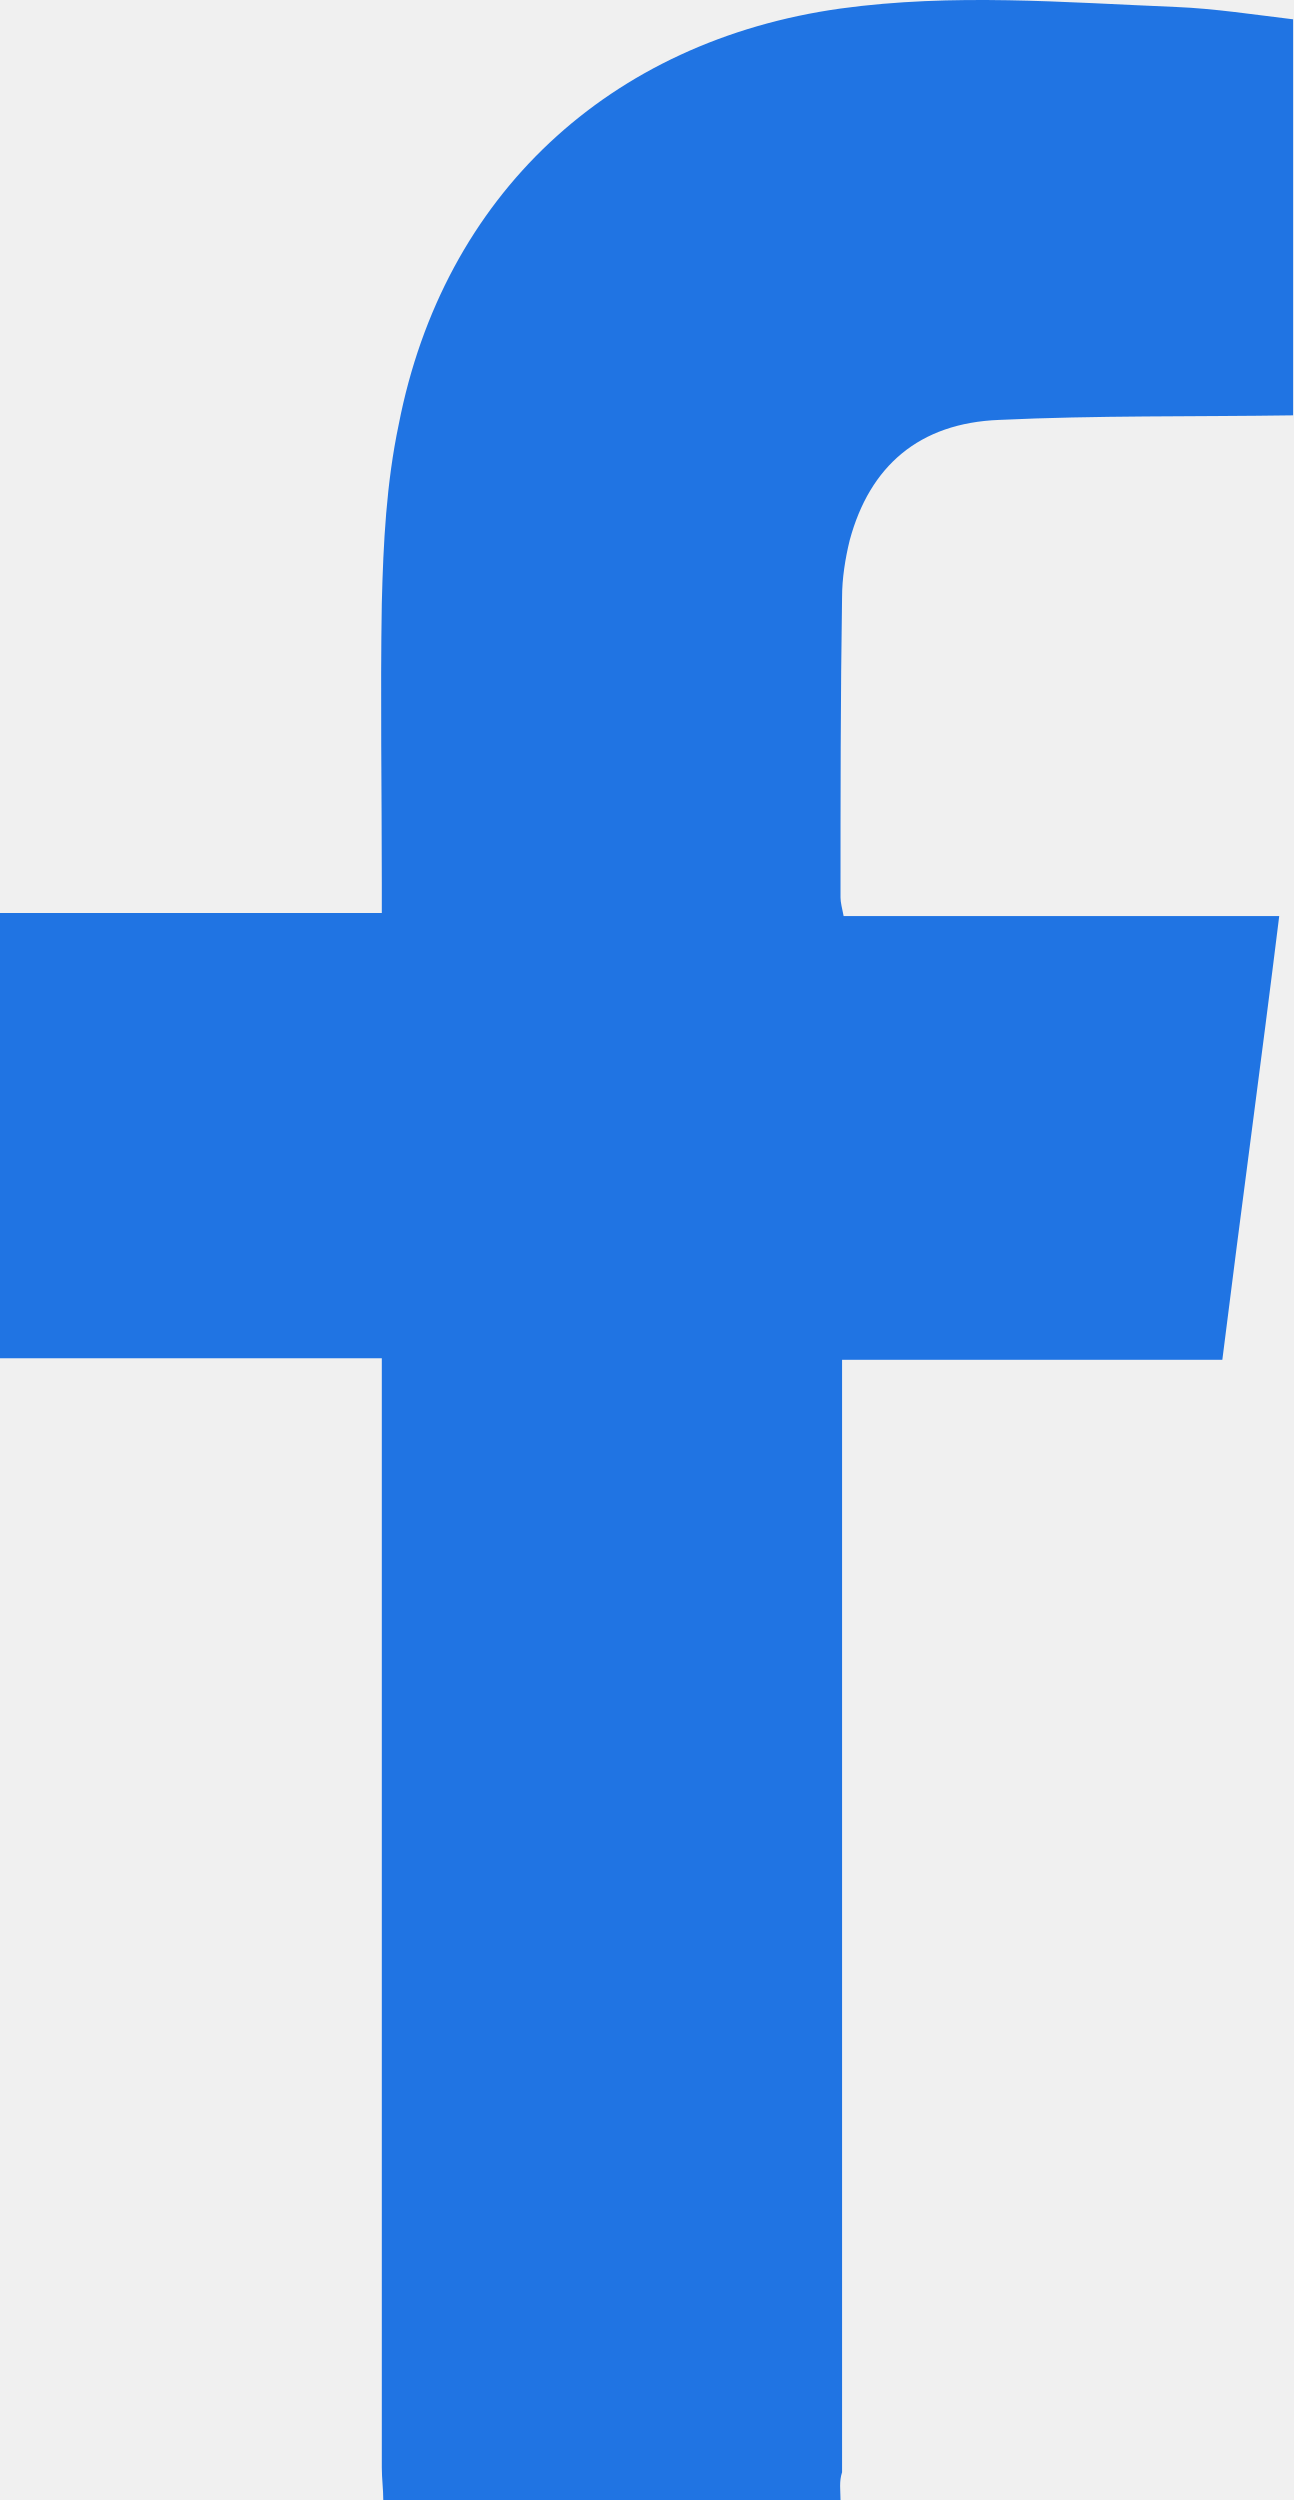
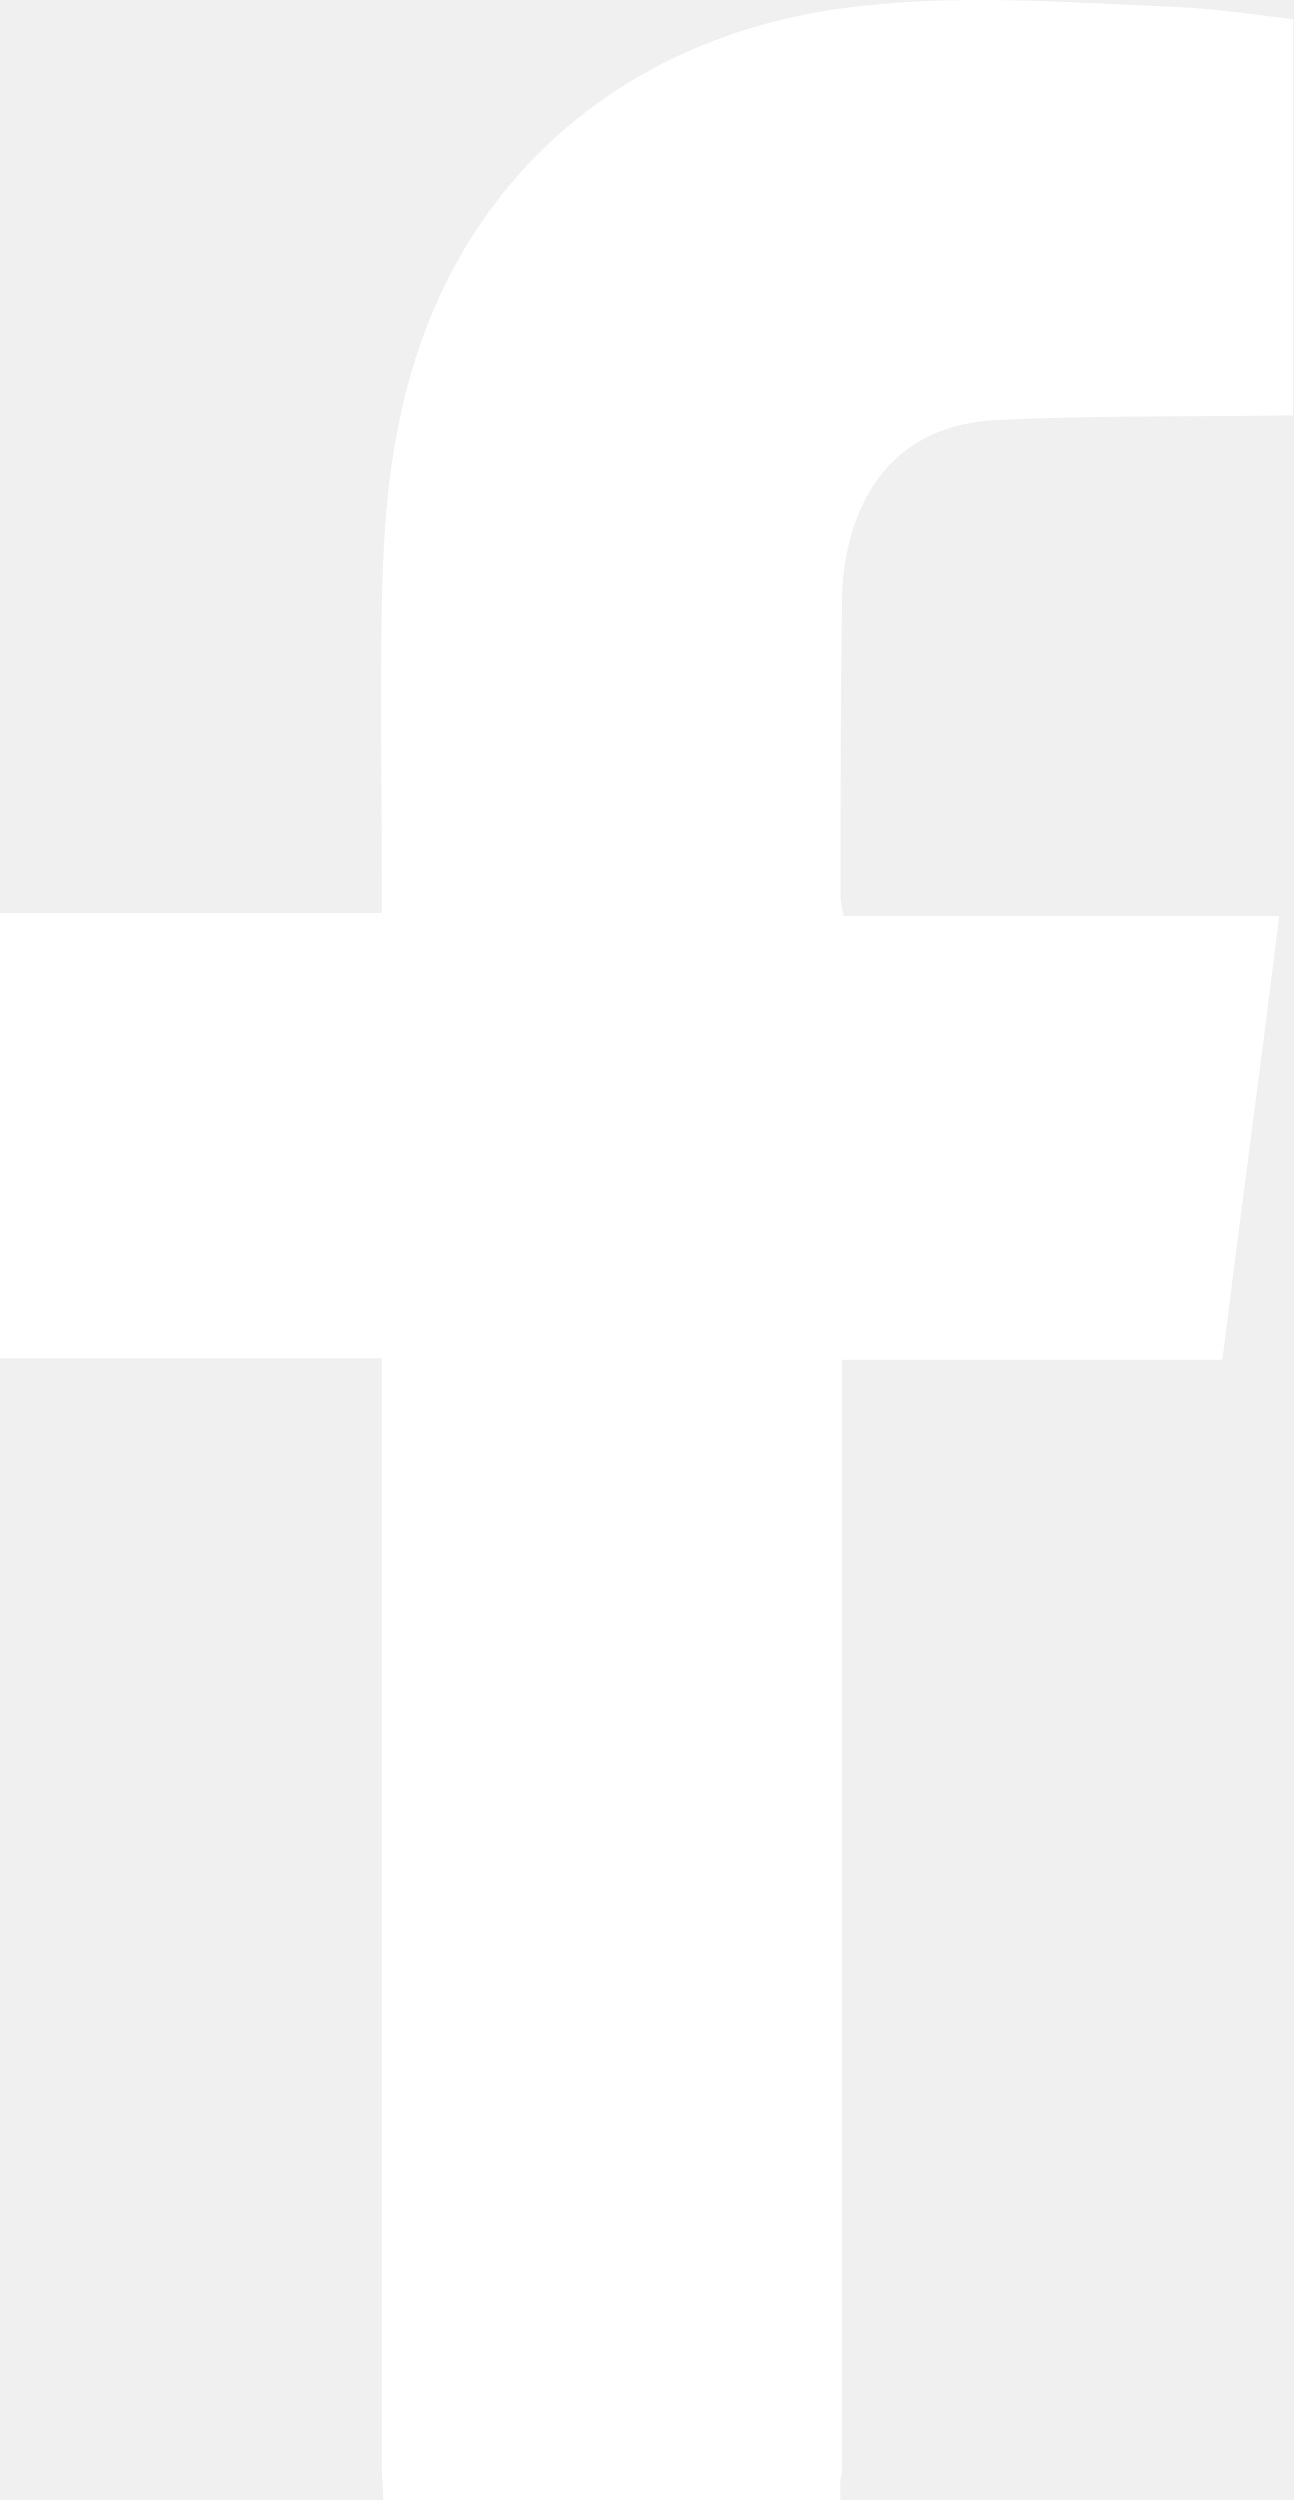
<svg xmlns="http://www.w3.org/2000/svg" width="15" height="29" viewBox="0 0 15 29" fill="none">
-   <path d="M9.75 29C7.982 29 6.214 29 4.446 29C4.446 28.875 4.429 28.75 4.429 28.625C4.429 24.46 4.429 20.296 4.429 16.131C4.429 16.006 4.429 15.899 4.429 15.756C2.929 15.756 1.464 15.756 0 15.756C0 14.022 0 12.324 0 10.591C1.482 10.591 2.946 10.591 4.429 10.591C4.429 10.448 4.429 10.34 4.429 10.251C4.429 9.161 4.411 8.07 4.429 6.998C4.446 6.301 4.482 5.604 4.625 4.925C5.143 2.262 7.071 0.474 9.75 0.099C11.054 -0.08 12.339 0.028 13.643 0.081C14.089 0.099 14.554 0.171 15 0.224C15 1.761 15 3.28 15 4.818C13.857 4.835 12.714 4.818 11.589 4.871C10.661 4.907 10.089 5.407 9.857 6.265C9.804 6.48 9.768 6.712 9.768 6.927C9.75 8.088 9.75 9.25 9.75 10.412C9.75 10.466 9.768 10.537 9.786 10.626C11.464 10.626 13.143 10.626 14.839 10.626C14.625 12.36 14.393 14.058 14.179 15.774C12.696 15.774 11.232 15.774 9.768 15.774C9.768 15.917 9.768 16.006 9.768 16.113C9.768 20.296 9.768 24.496 9.768 28.678C9.732 28.785 9.75 28.893 9.75 29Z" fill="#2074E3" />
+   <path d="M9.75 29C7.982 29 6.214 29 4.446 29C4.446 28.875 4.429 28.75 4.429 28.625C4.429 24.46 4.429 20.296 4.429 16.131C4.429 16.006 4.429 15.899 4.429 15.756C2.929 15.756 1.464 15.756 0 15.756C0 14.022 0 12.324 0 10.591C1.482 10.591 2.946 10.591 4.429 10.591C4.429 10.448 4.429 10.34 4.429 10.251C4.429 9.161 4.411 8.07 4.429 6.998C4.446 6.301 4.482 5.604 4.625 4.925C5.143 2.262 7.071 0.474 9.75 0.099C11.054 -0.08 12.339 0.028 13.643 0.081C14.089 0.099 14.554 0.171 15 0.224C15 1.761 15 3.28 15 4.818C13.857 4.835 12.714 4.818 11.589 4.871C10.661 4.907 10.089 5.407 9.857 6.265C9.804 6.48 9.768 6.712 9.768 6.927C9.75 8.088 9.75 9.25 9.75 10.412C9.75 10.466 9.768 10.537 9.786 10.626C11.464 10.626 13.143 10.626 14.839 10.626C14.625 12.36 14.393 14.058 14.179 15.774C12.696 15.774 11.232 15.774 9.768 15.774C9.768 15.917 9.768 16.006 9.768 16.113C9.768 20.296 9.768 24.496 9.768 28.678C9.732 28.785 9.75 28.893 9.75 29Z" fill="white" />
</svg>
